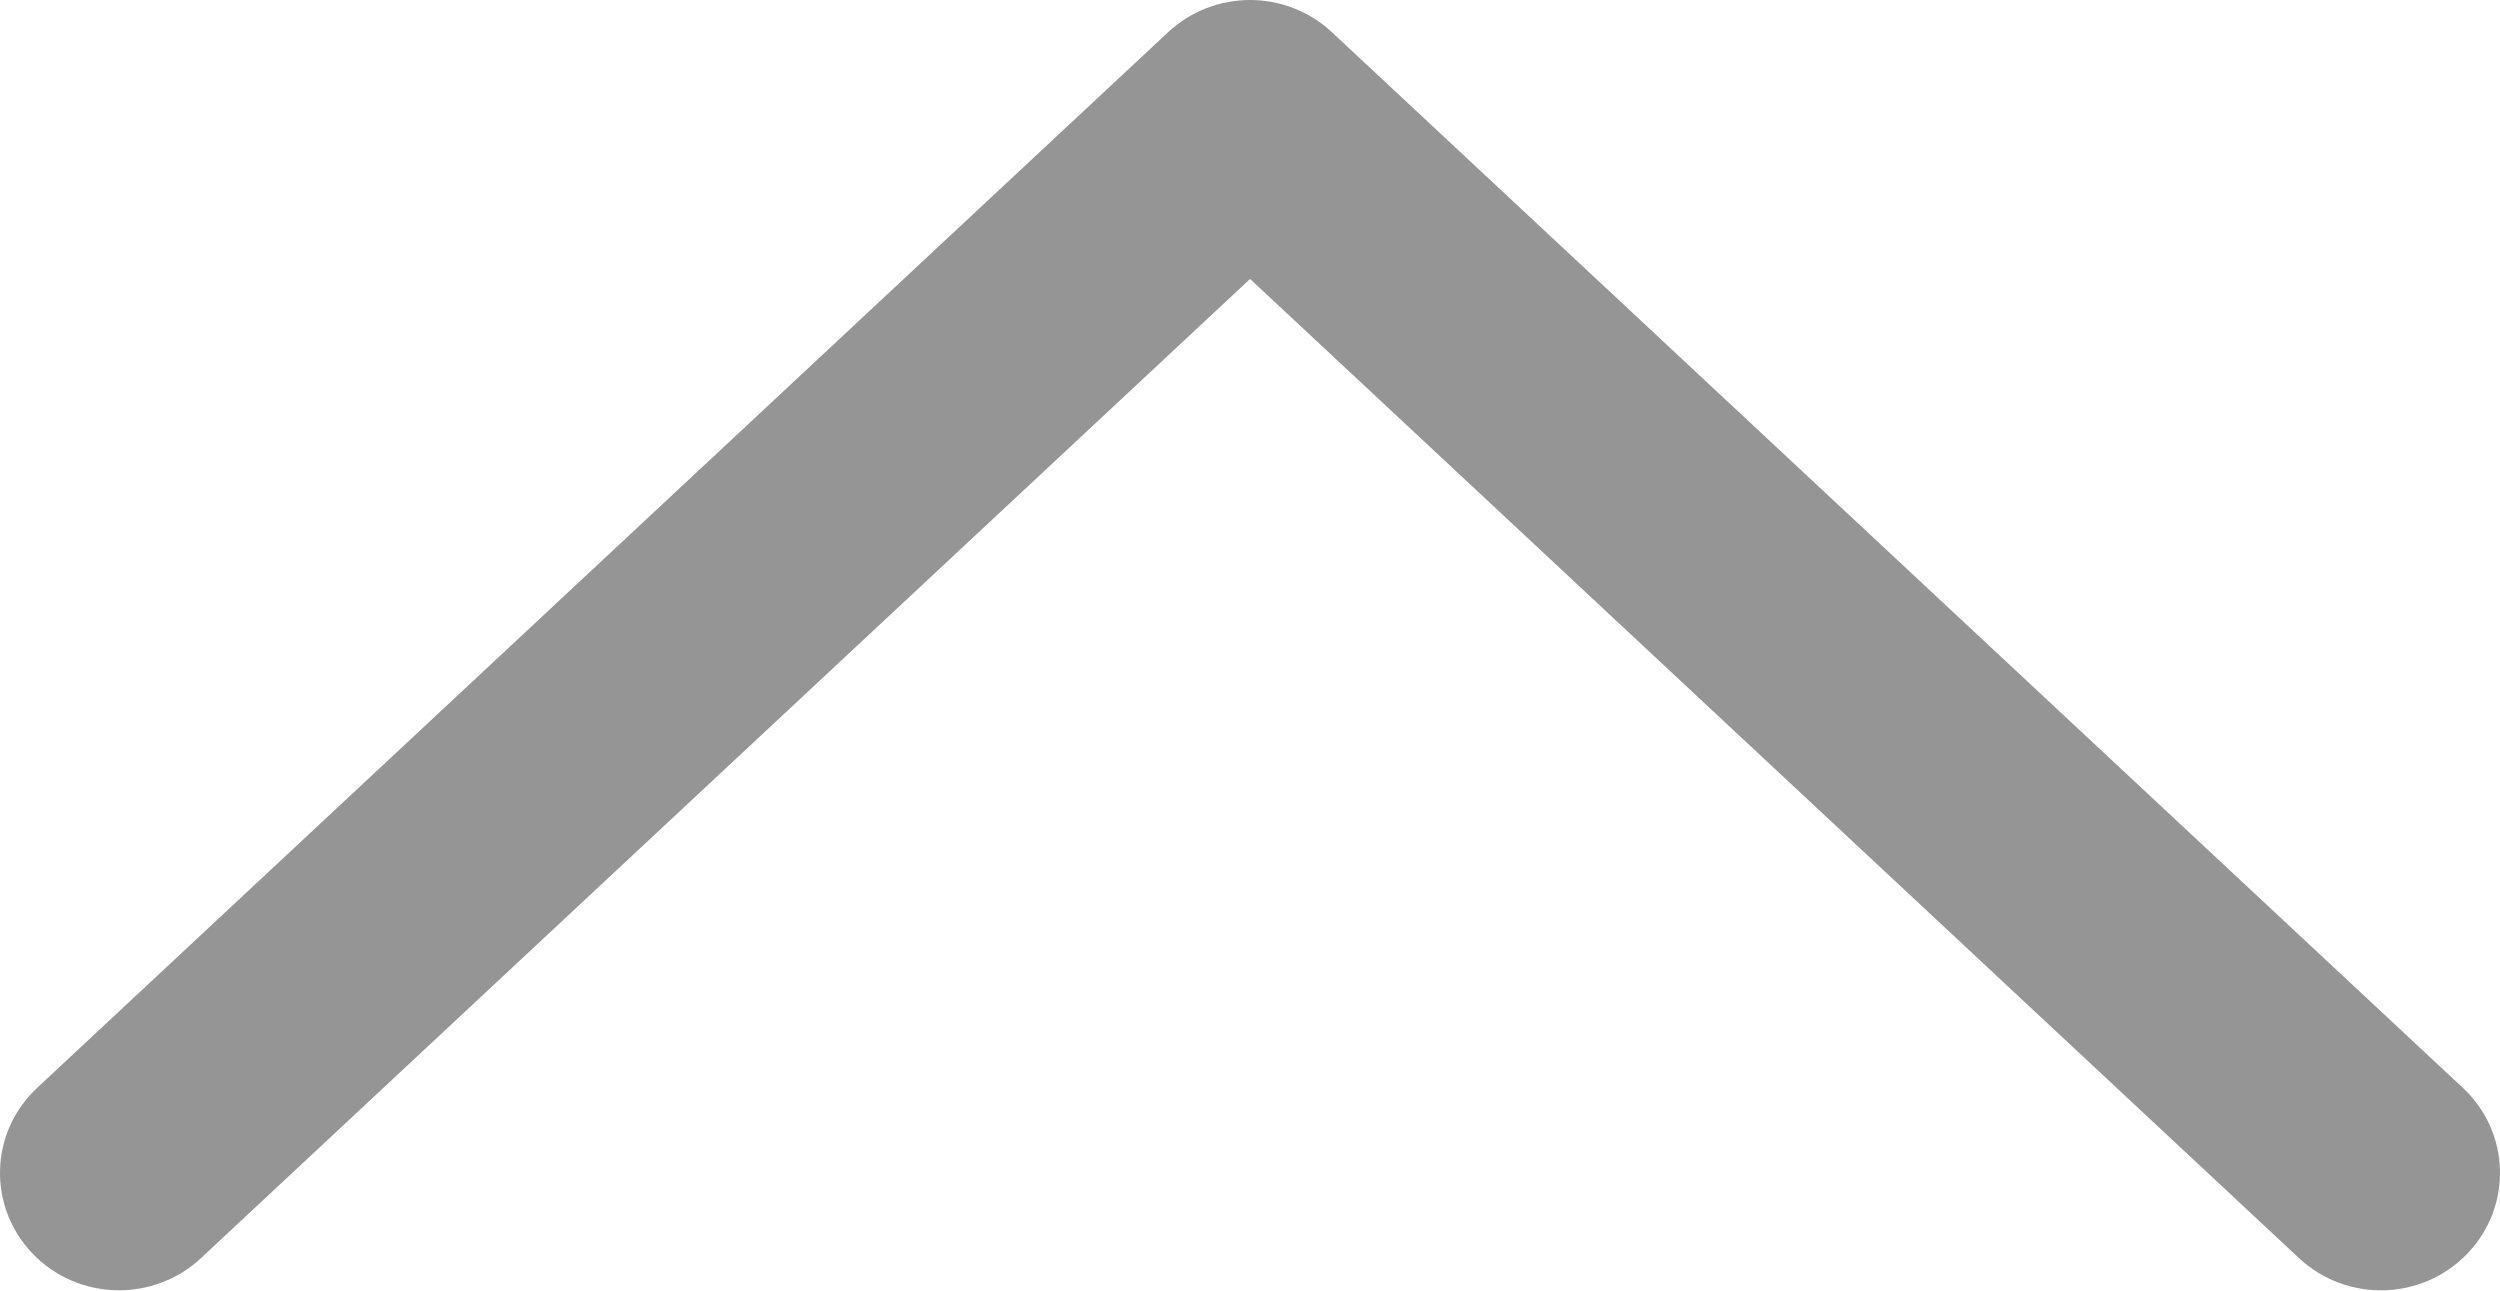
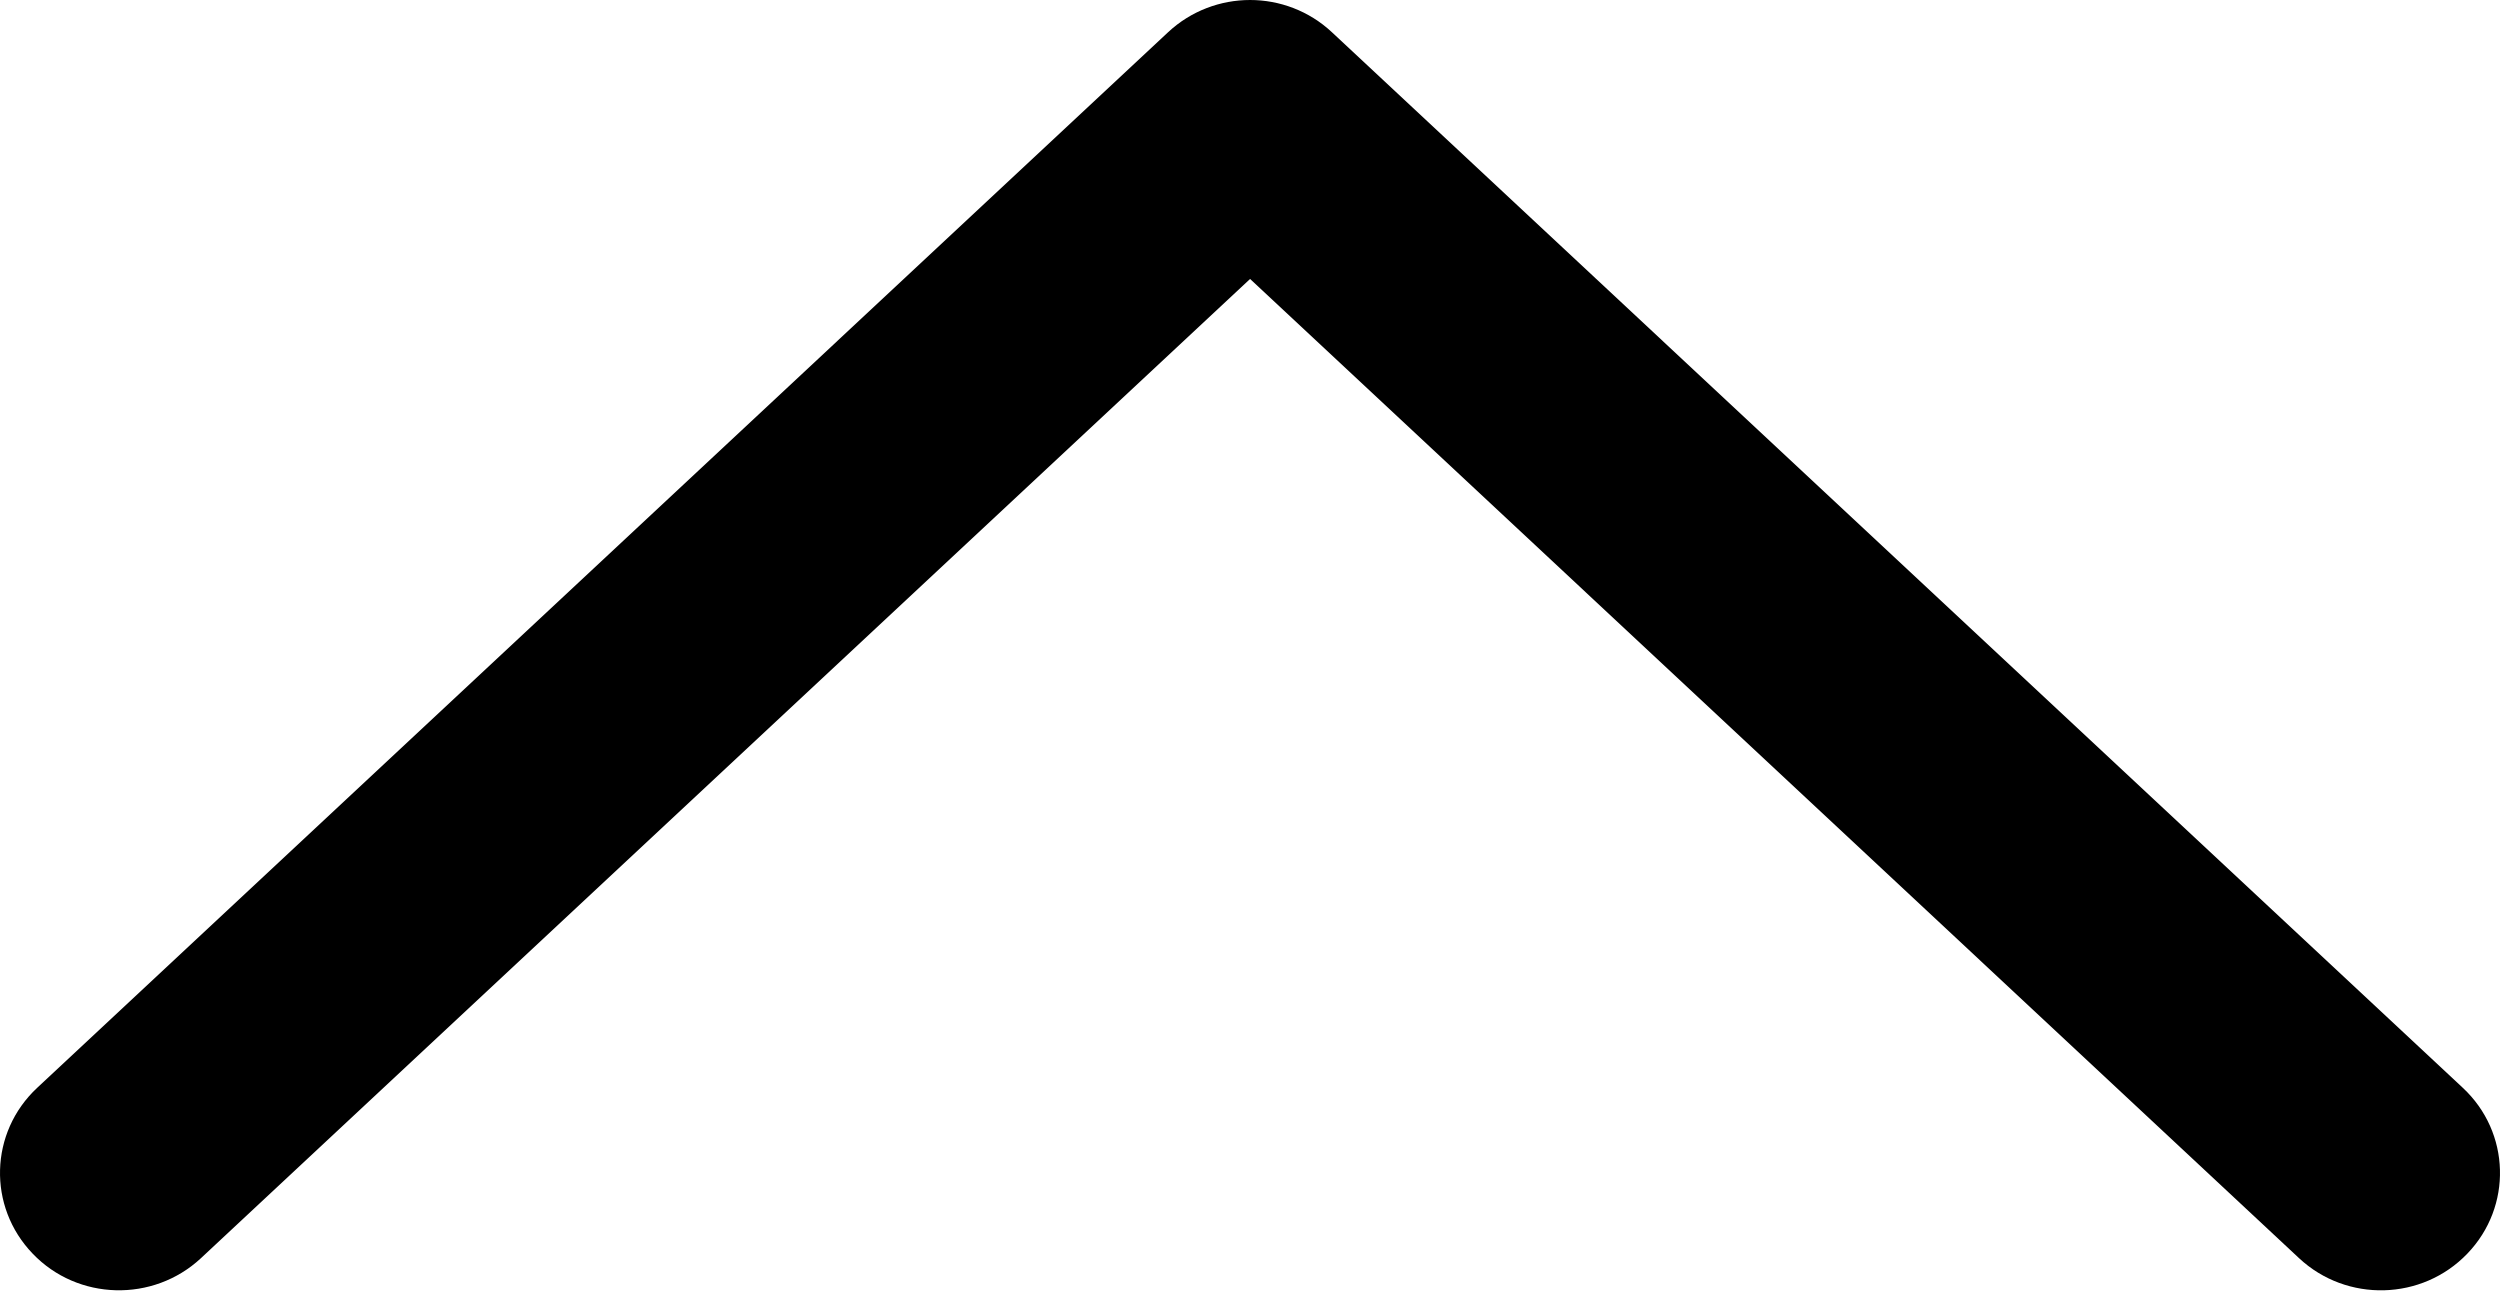
<svg xmlns="http://www.w3.org/2000/svg" width="31" height="16" viewBox="0 0 31 16" fill="none">
-   <path d="M0.405 15.545C0.964 16.13 1.9 16.152 2.491 15.602L15.501 3.459L28.509 15.602C29.1 16.153 30.034 16.13 30.595 15.545C31.156 14.962 31.131 14.041 30.539 13.489L16.515 0.399C16.232 0.134 15.865 0 15.501 0C15.136 0 14.769 0.134 14.485 0.399L0.461 13.489C-0.131 14.041 -0.156 14.962 0.405 15.545Z" fill="#959595" />
+   <path d="M0.405 15.545C0.964 16.13 1.9 16.152 2.491 15.602L15.501 3.459L28.509 15.602C29.1 16.153 30.034 16.13 30.595 15.545C31.156 14.962 31.131 14.041 30.539 13.489L16.515 0.399C16.232 0.134 15.865 0 15.501 0C15.136 0 14.769 0.134 14.485 0.399L0.461 13.489C-0.131 14.041 -0.156 14.962 0.405 15.545Z" fill="black" />
</svg>
